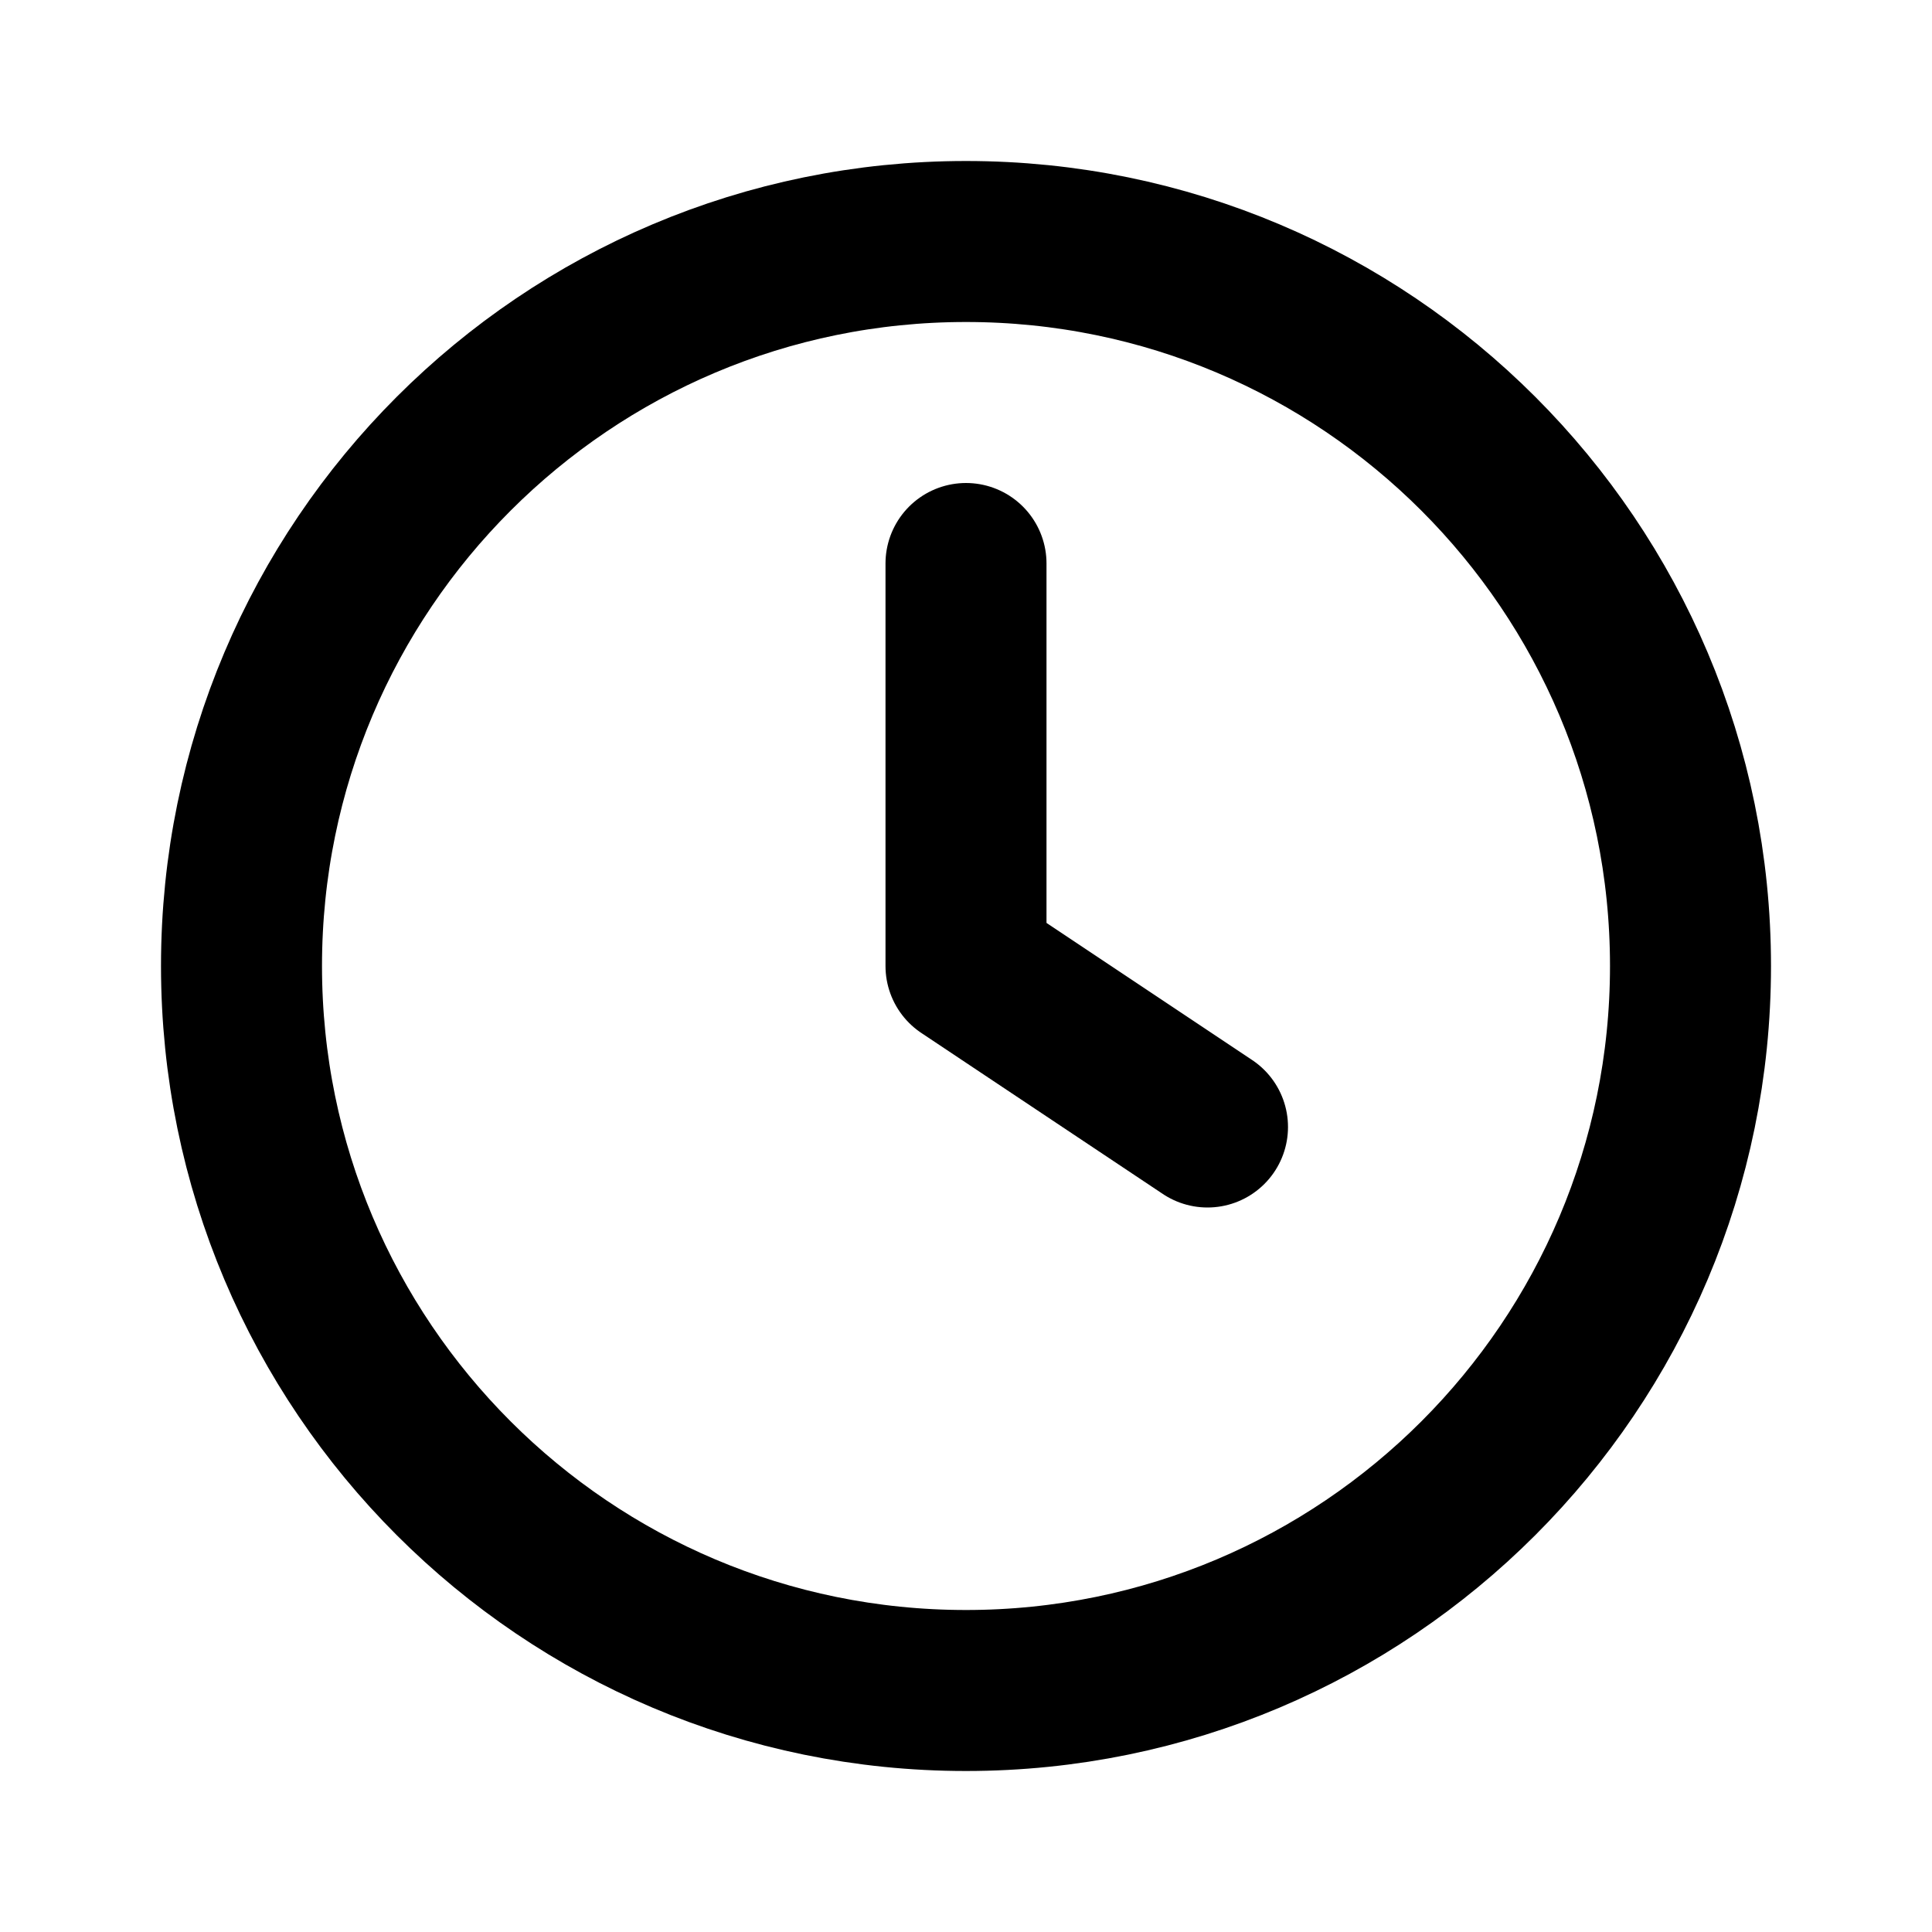
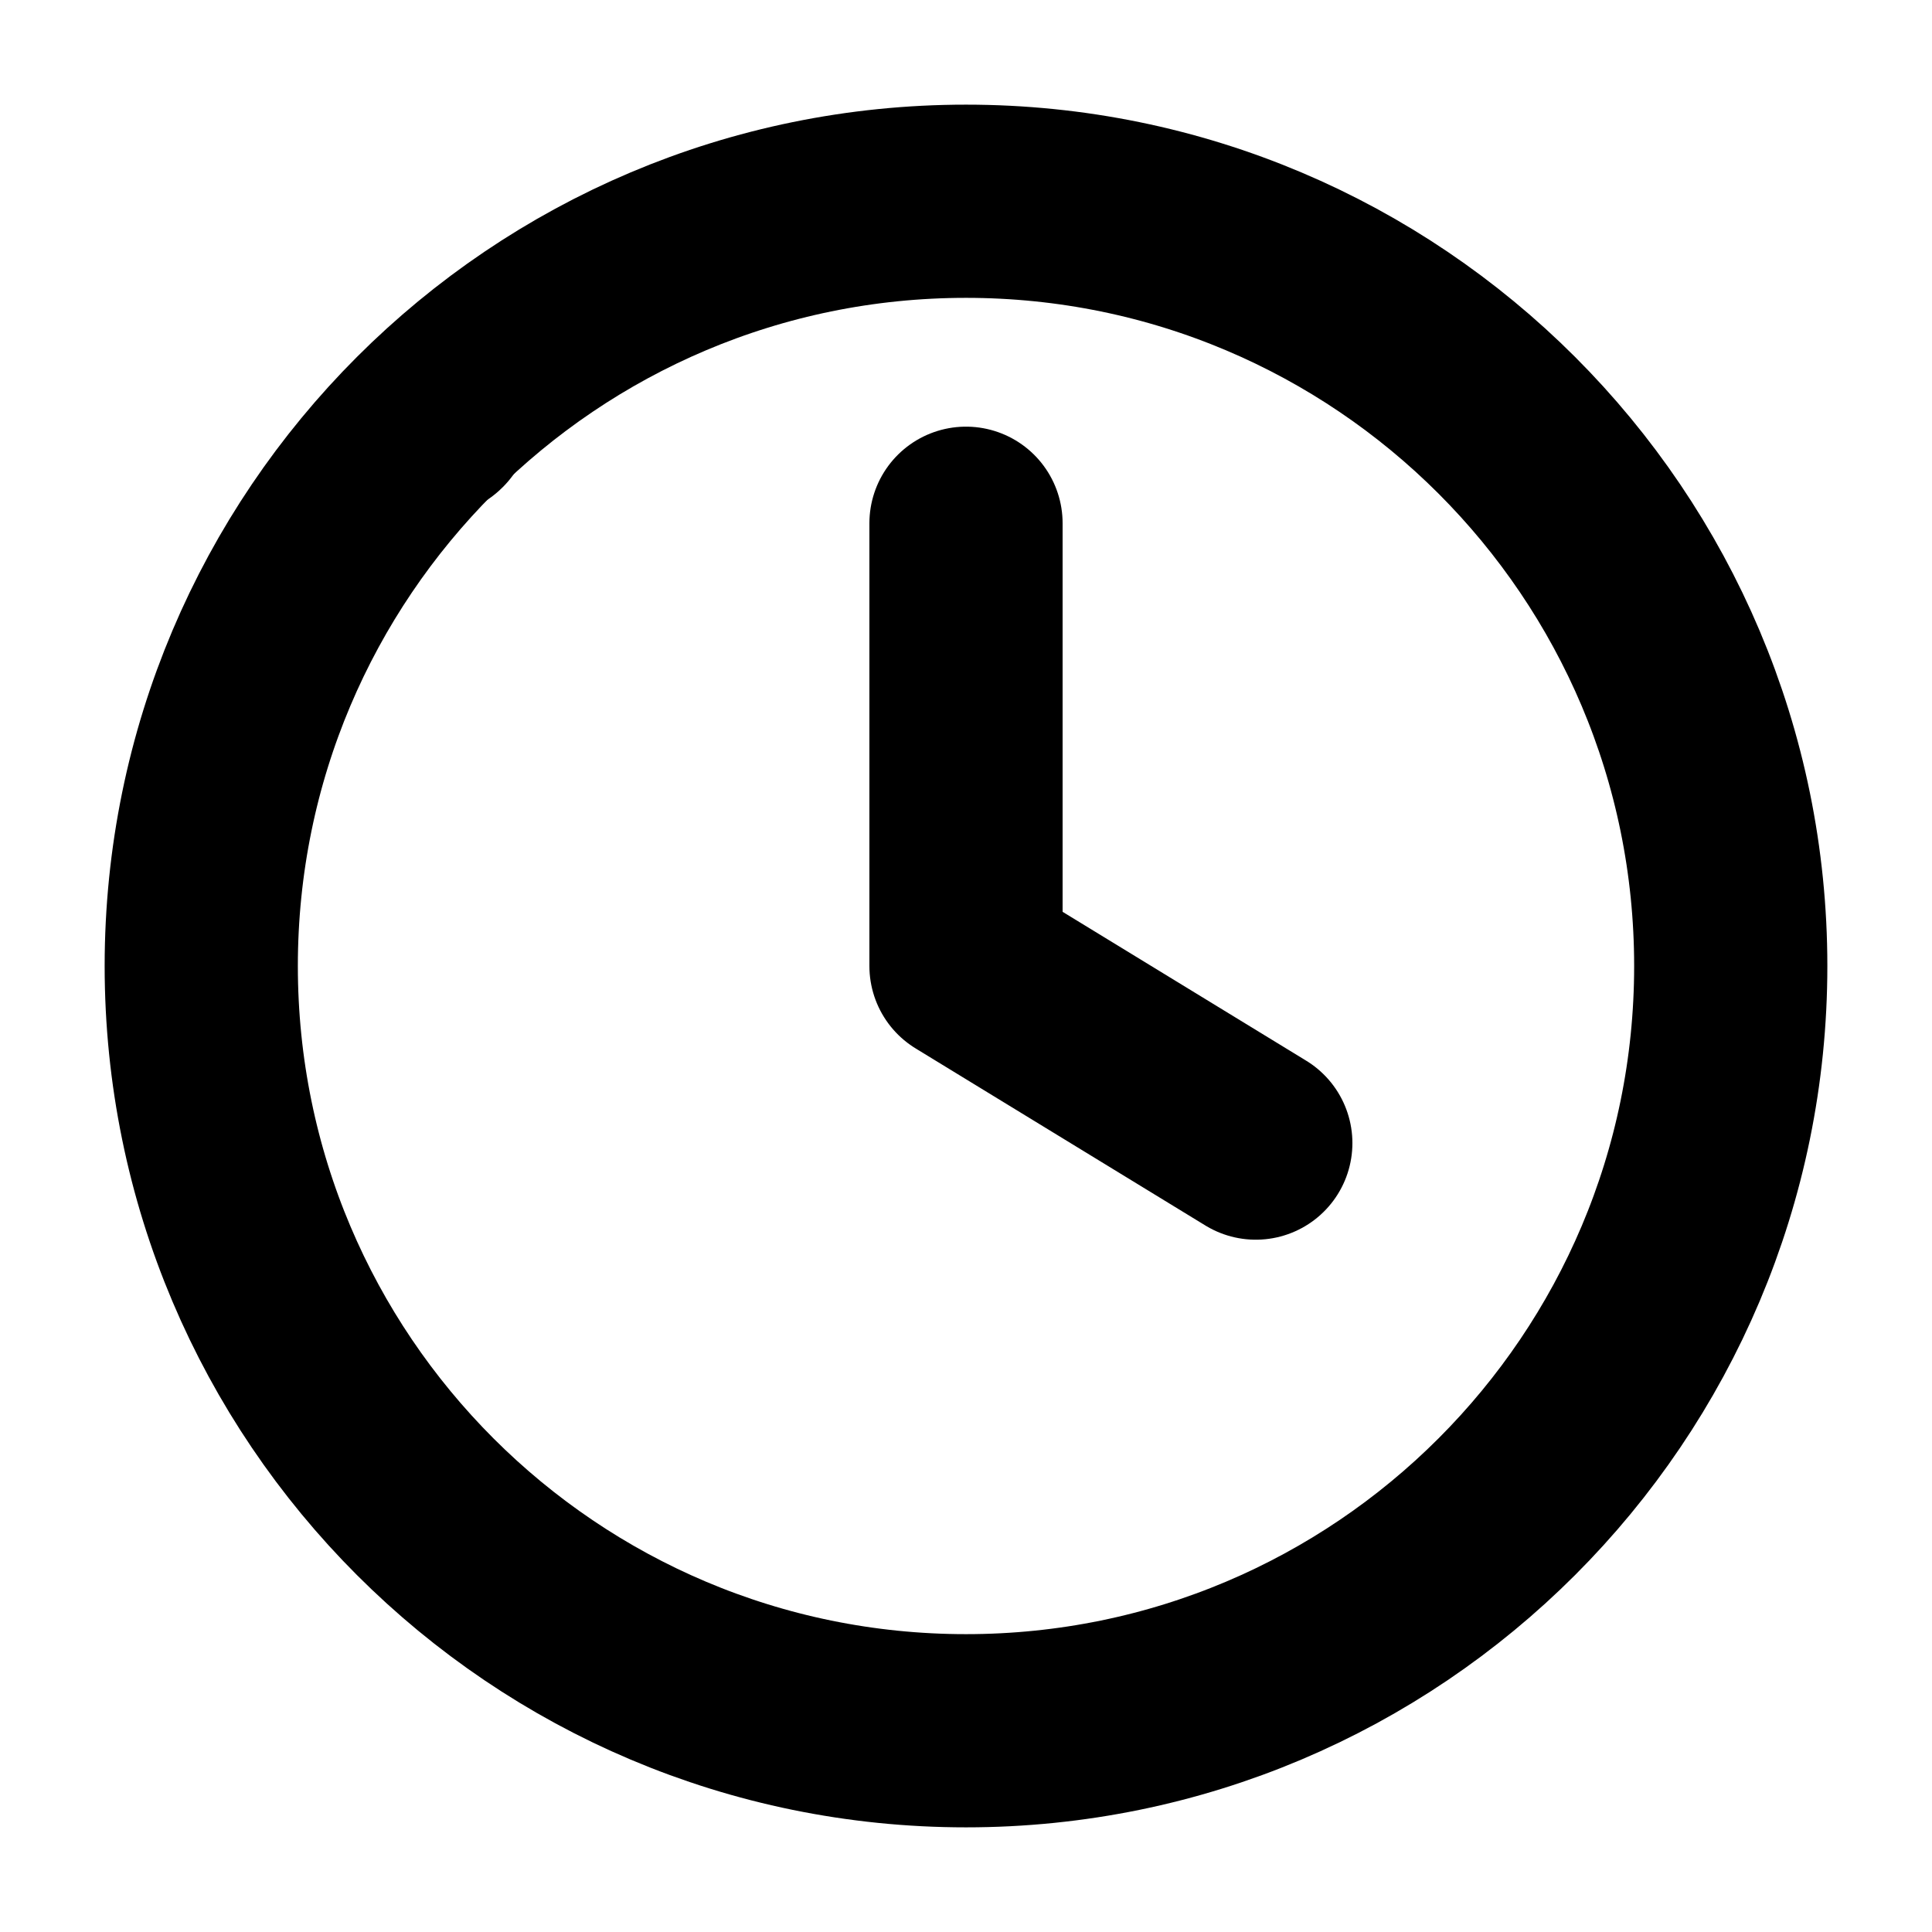
- <svg xmlns="http://www.w3.org/2000/svg" viewBox="0 0 24 24" fill="none" stroke="currentColor" stroke-width="2" stroke-linecap="round" stroke-linejoin="round">
-   <circle cx="12" cy="12" r="9" />
-   <path d="M12 7v5l3 2" />
+ <svg xmlns="http://www.w3.org/2000/svg" viewBox="0 0 24 24" fill="none" stroke="currentColor" stroke-width="2.4" stroke-linecap="round" stroke-linejoin="round">
+   <circle cx="12" cy="12" r="9.5" />
+   <path d="M12 6.5V12l3.6 2.2" />
+   <path d="M5.4 5.2l-.9.9" stroke-dasharray="0.01 3.4" />
</svg>
